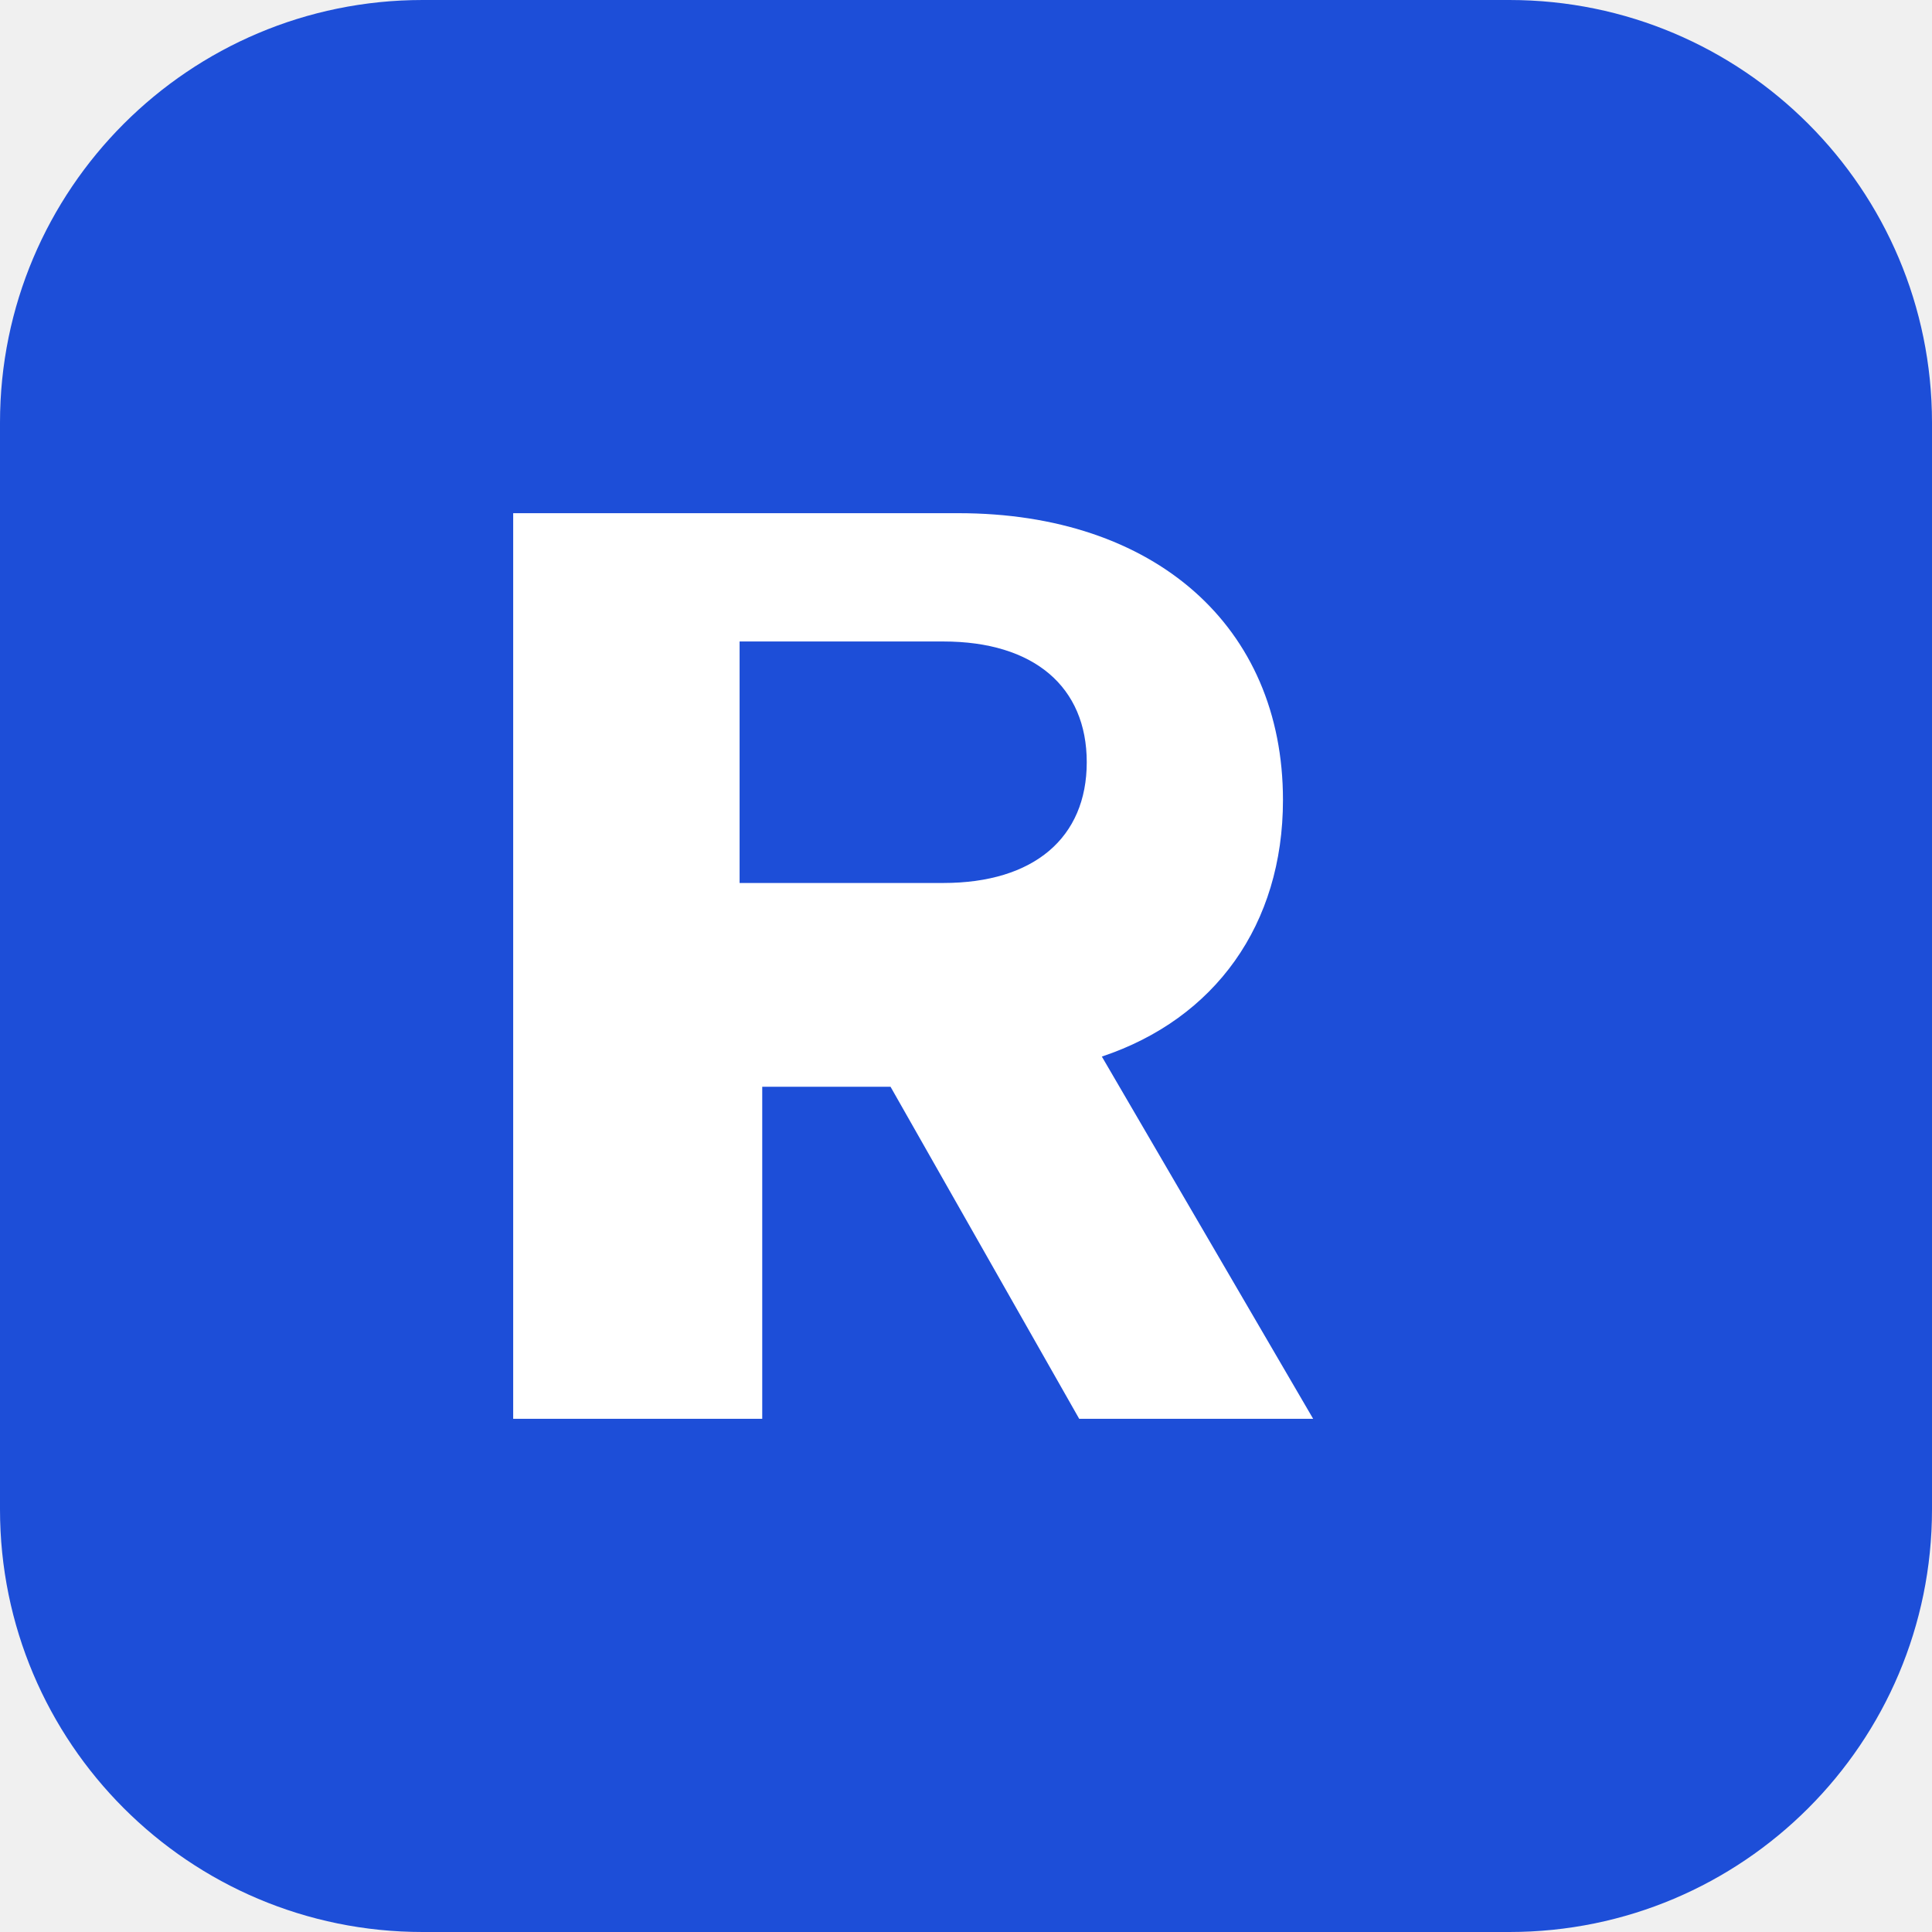
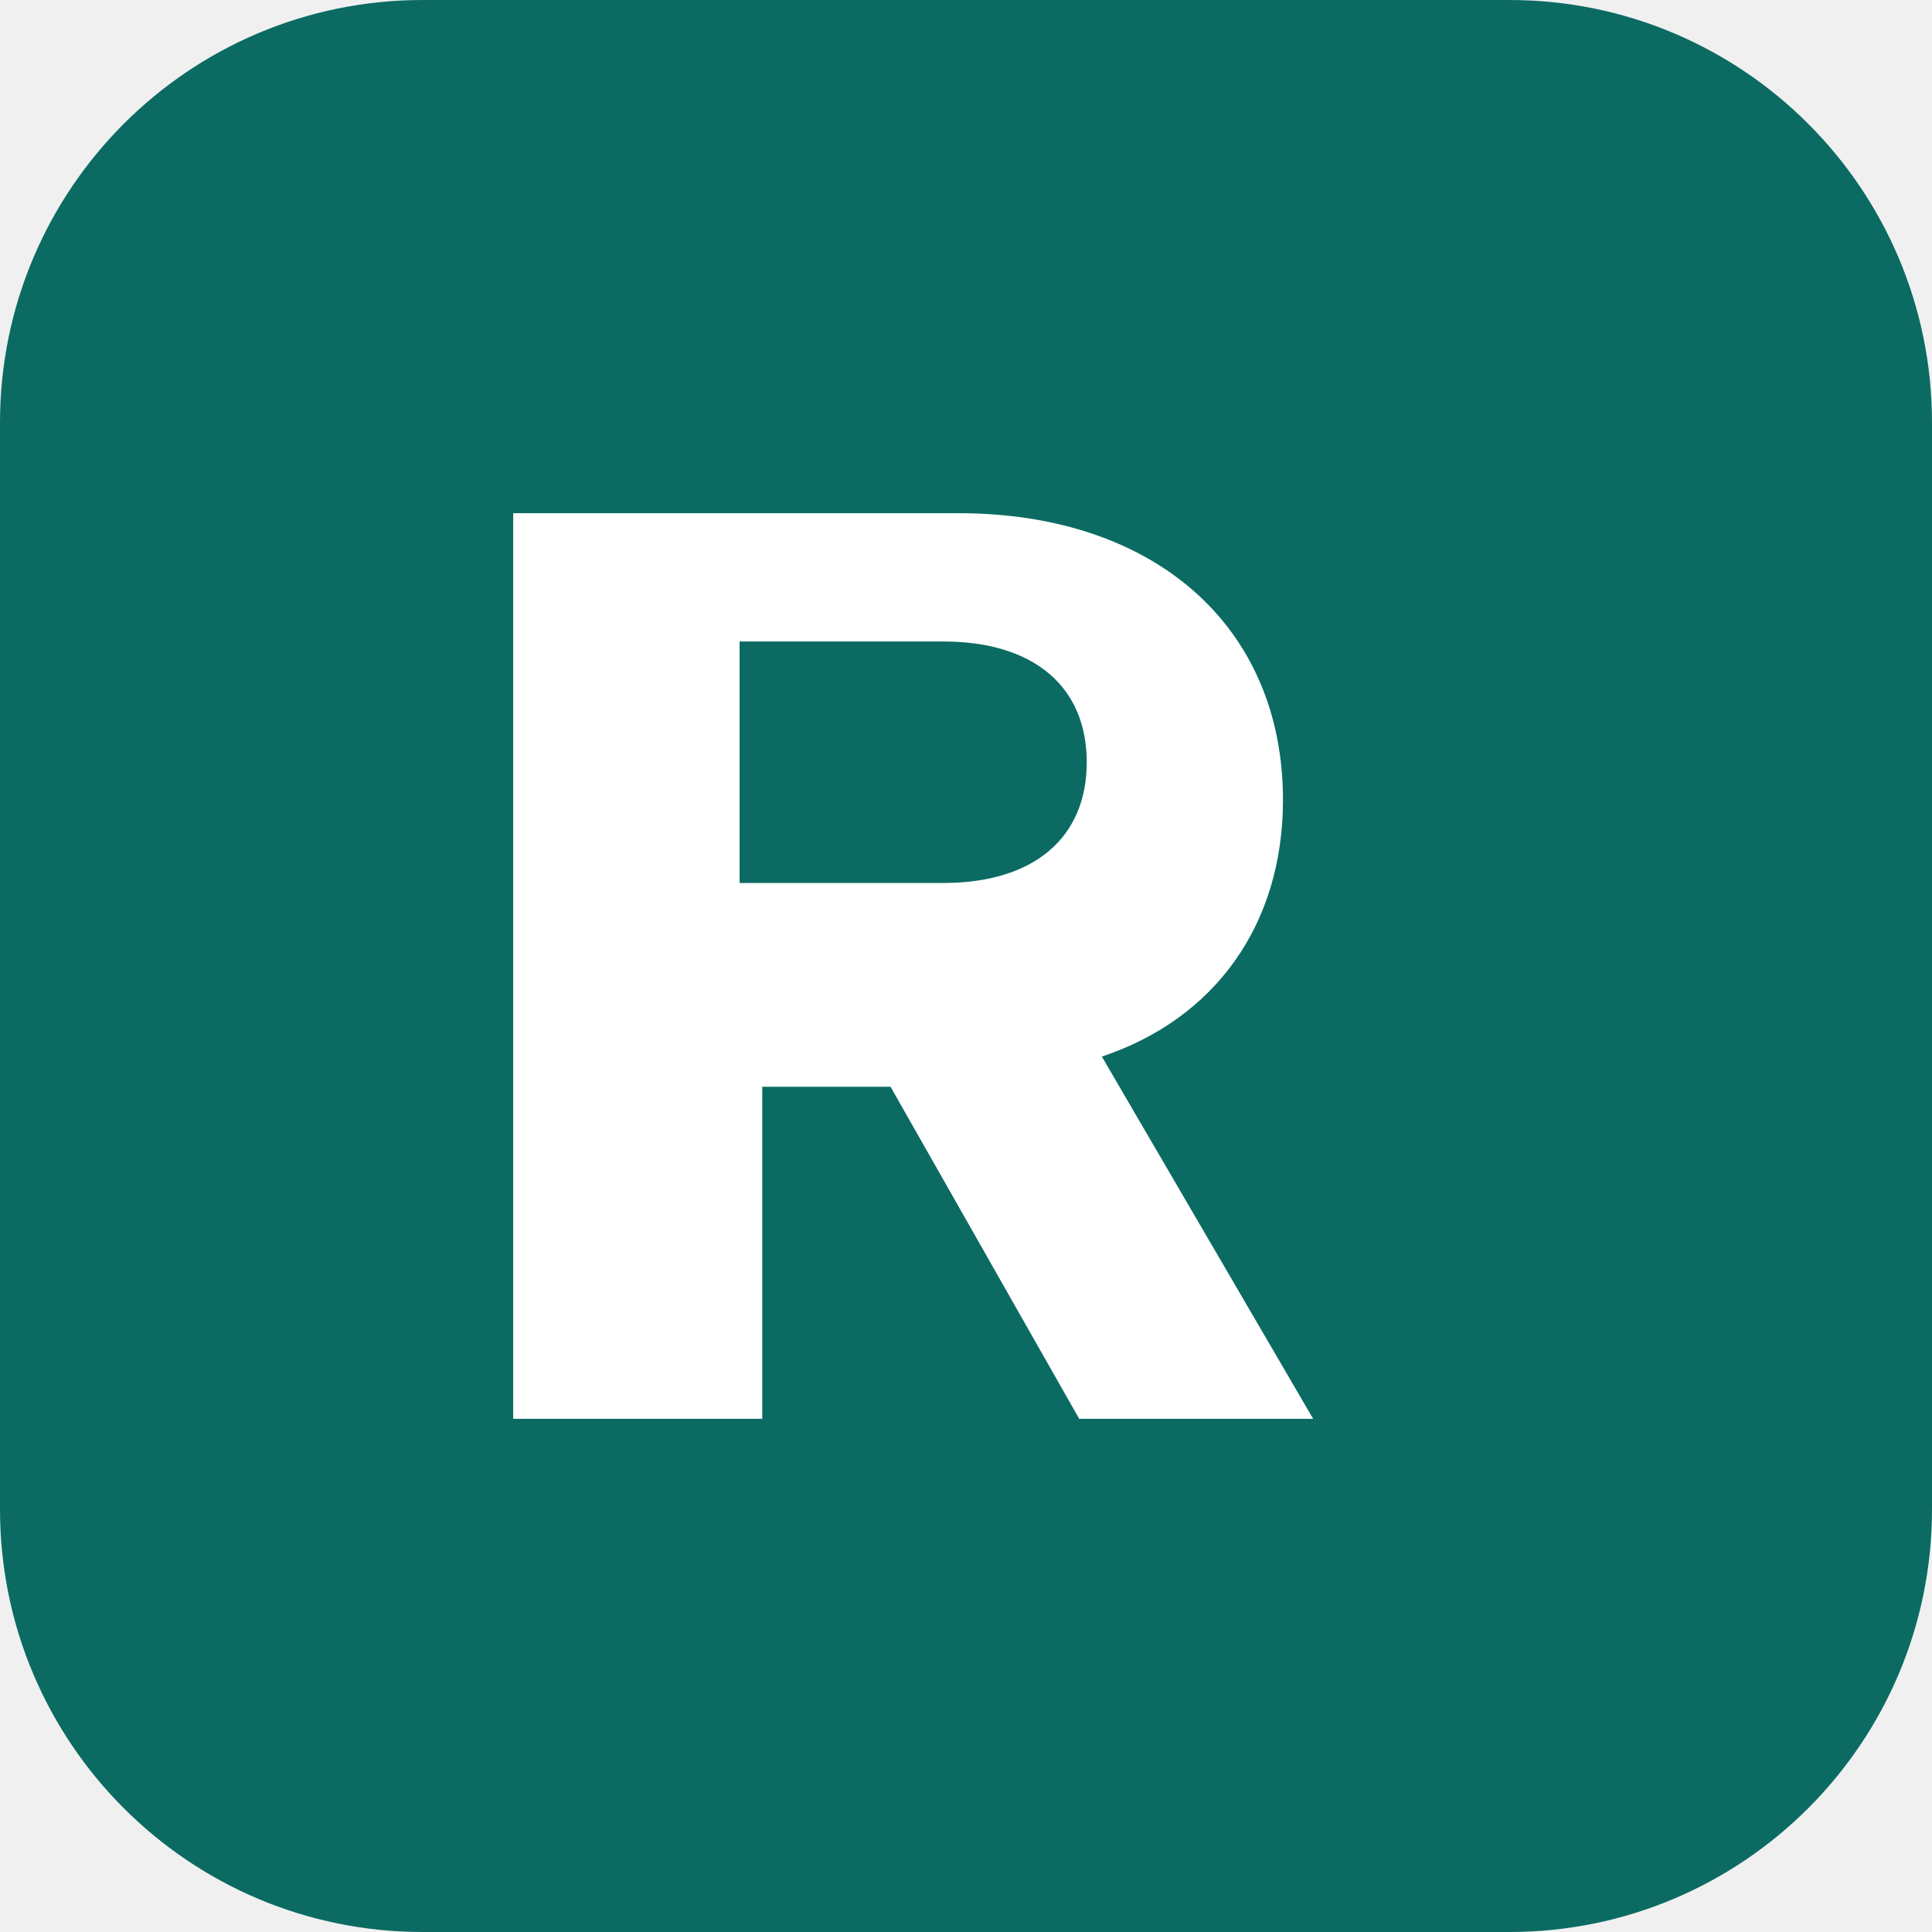
<svg xmlns="http://www.w3.org/2000/svg" viewBox="0 0 512 512">
-   <rect width="512" height="512" rx="112" fill="#1d4ed8" />
+   <rect width="512" height="512" rx="112" fill="#0b6b63" />
  <path d="M136 376V136h118c52 0 86 30 86 76 0 33-18 58-48 68l56 96h-62l-50-88h-34v88zm60-142h54c24 0 38-12 38-32s-14-32-38-32h-54z" fill="#ffffff" />
</svg>
